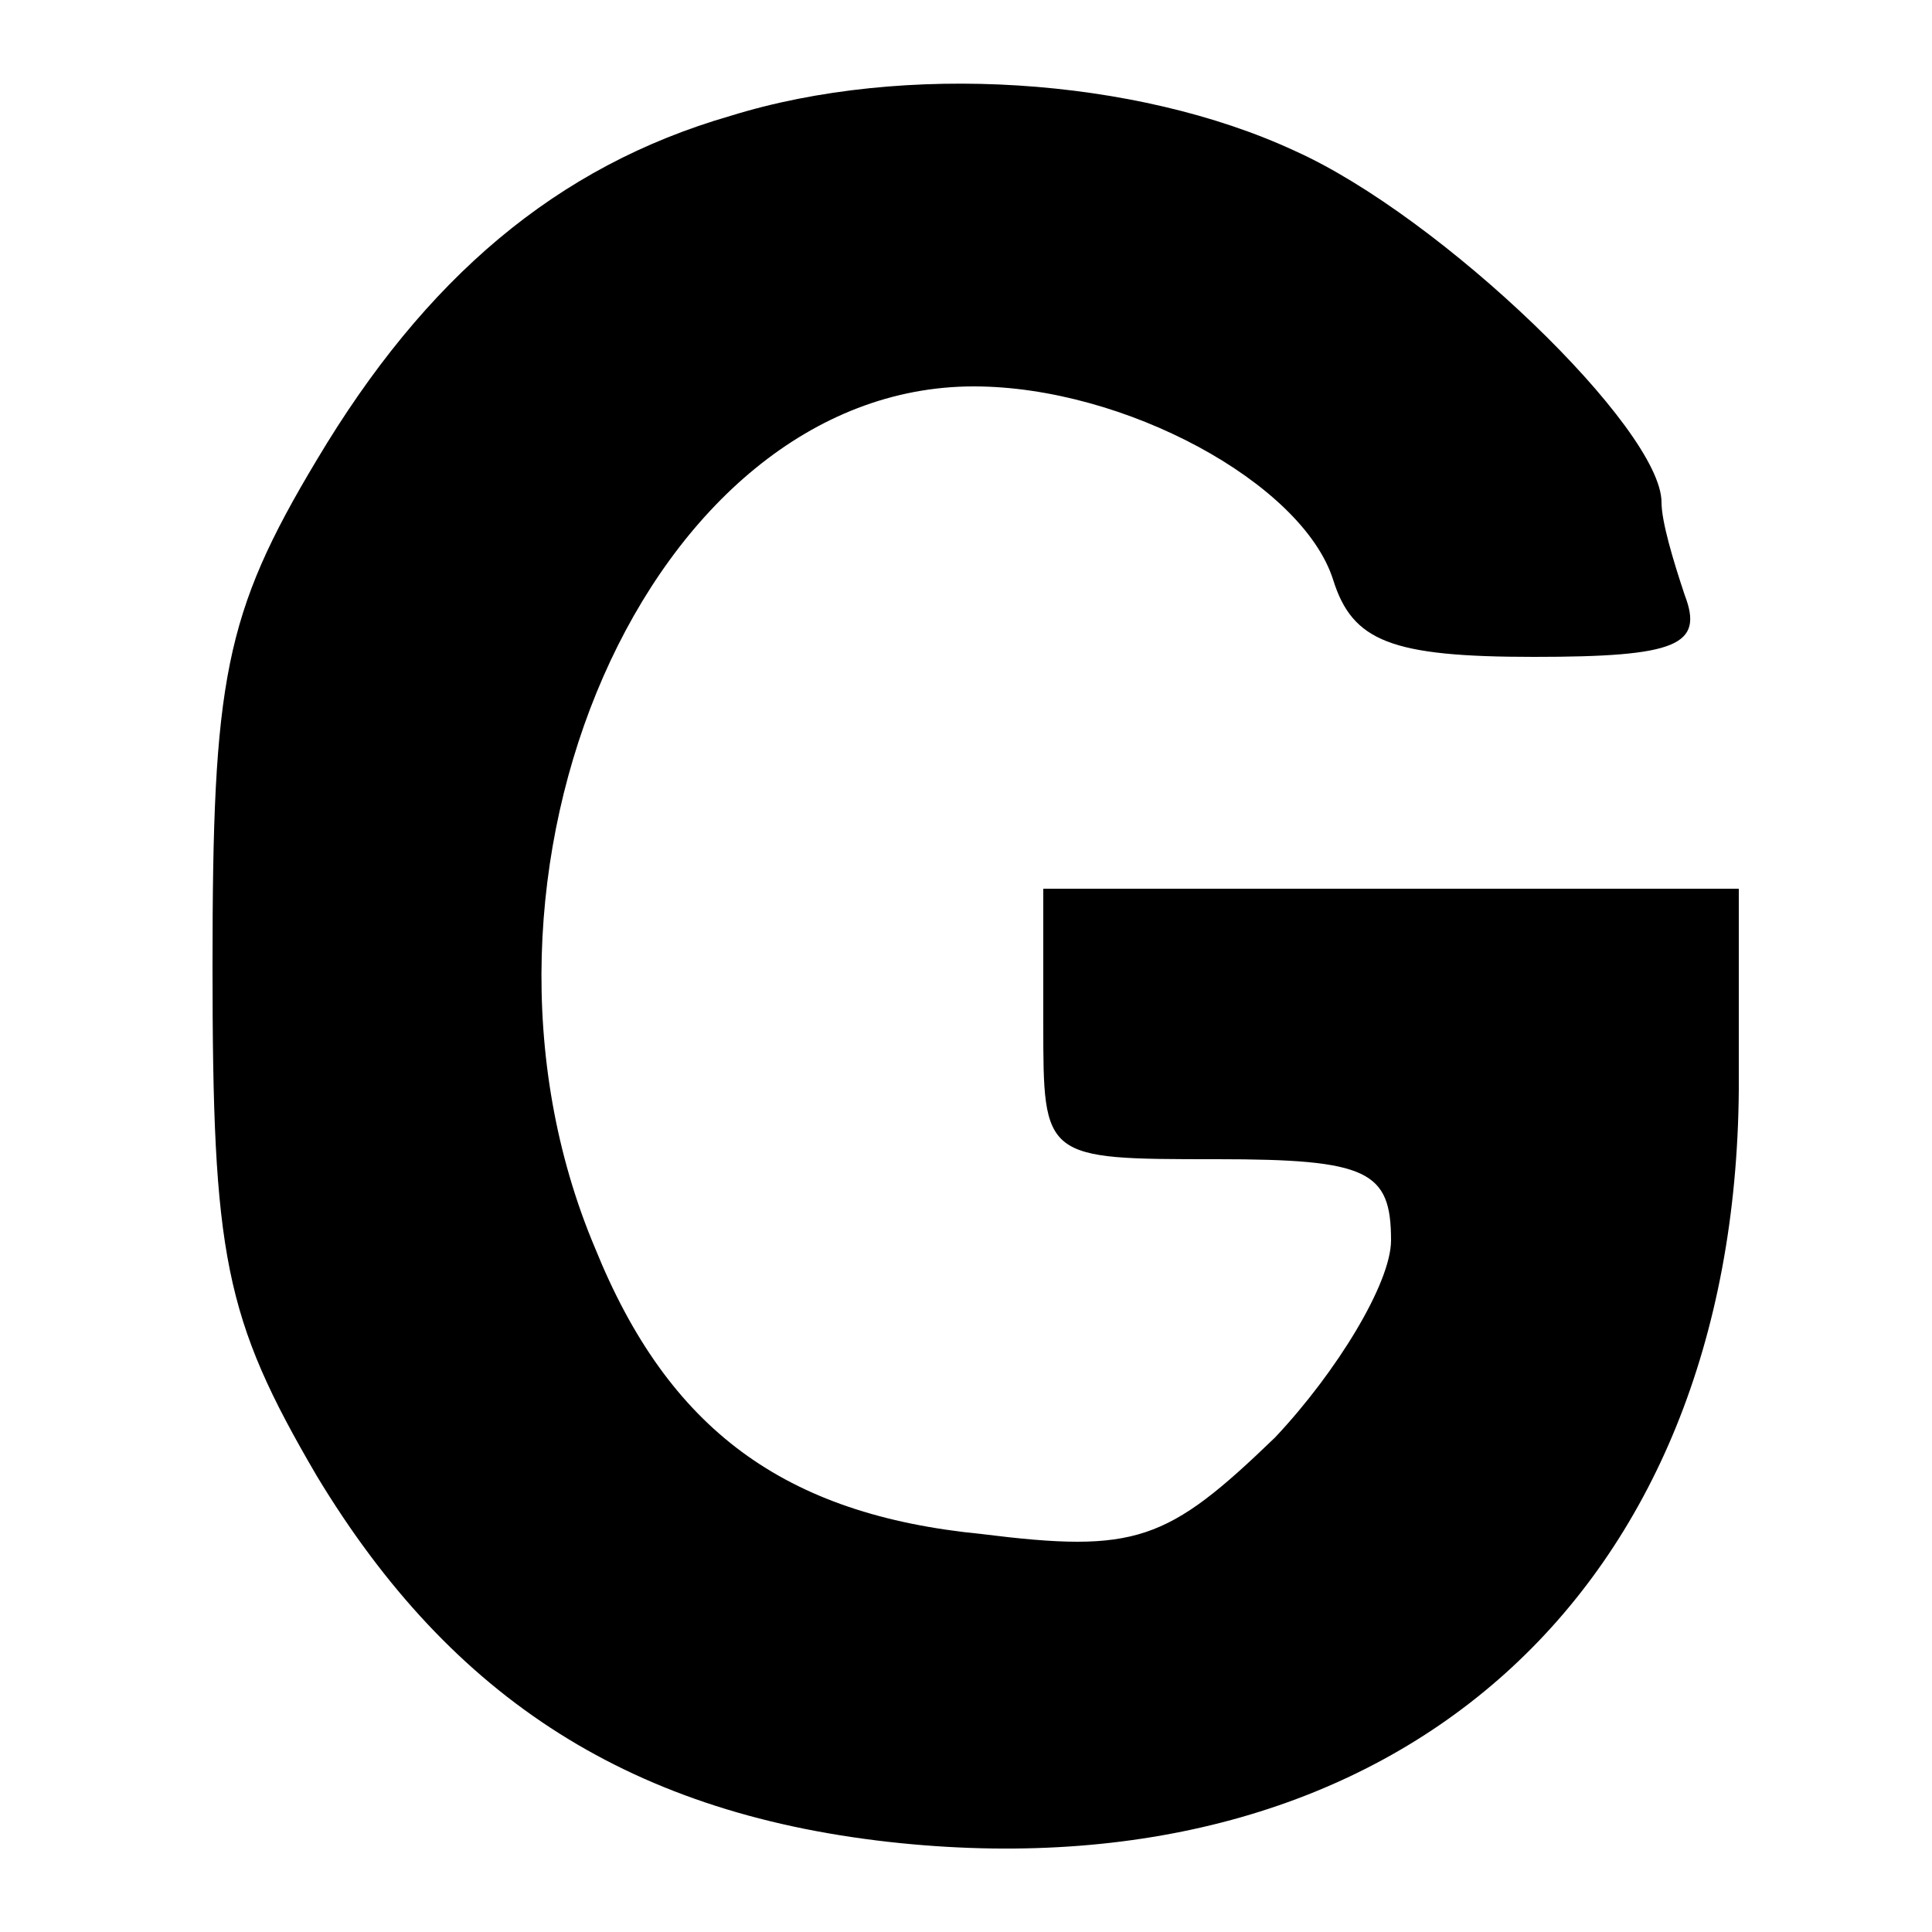
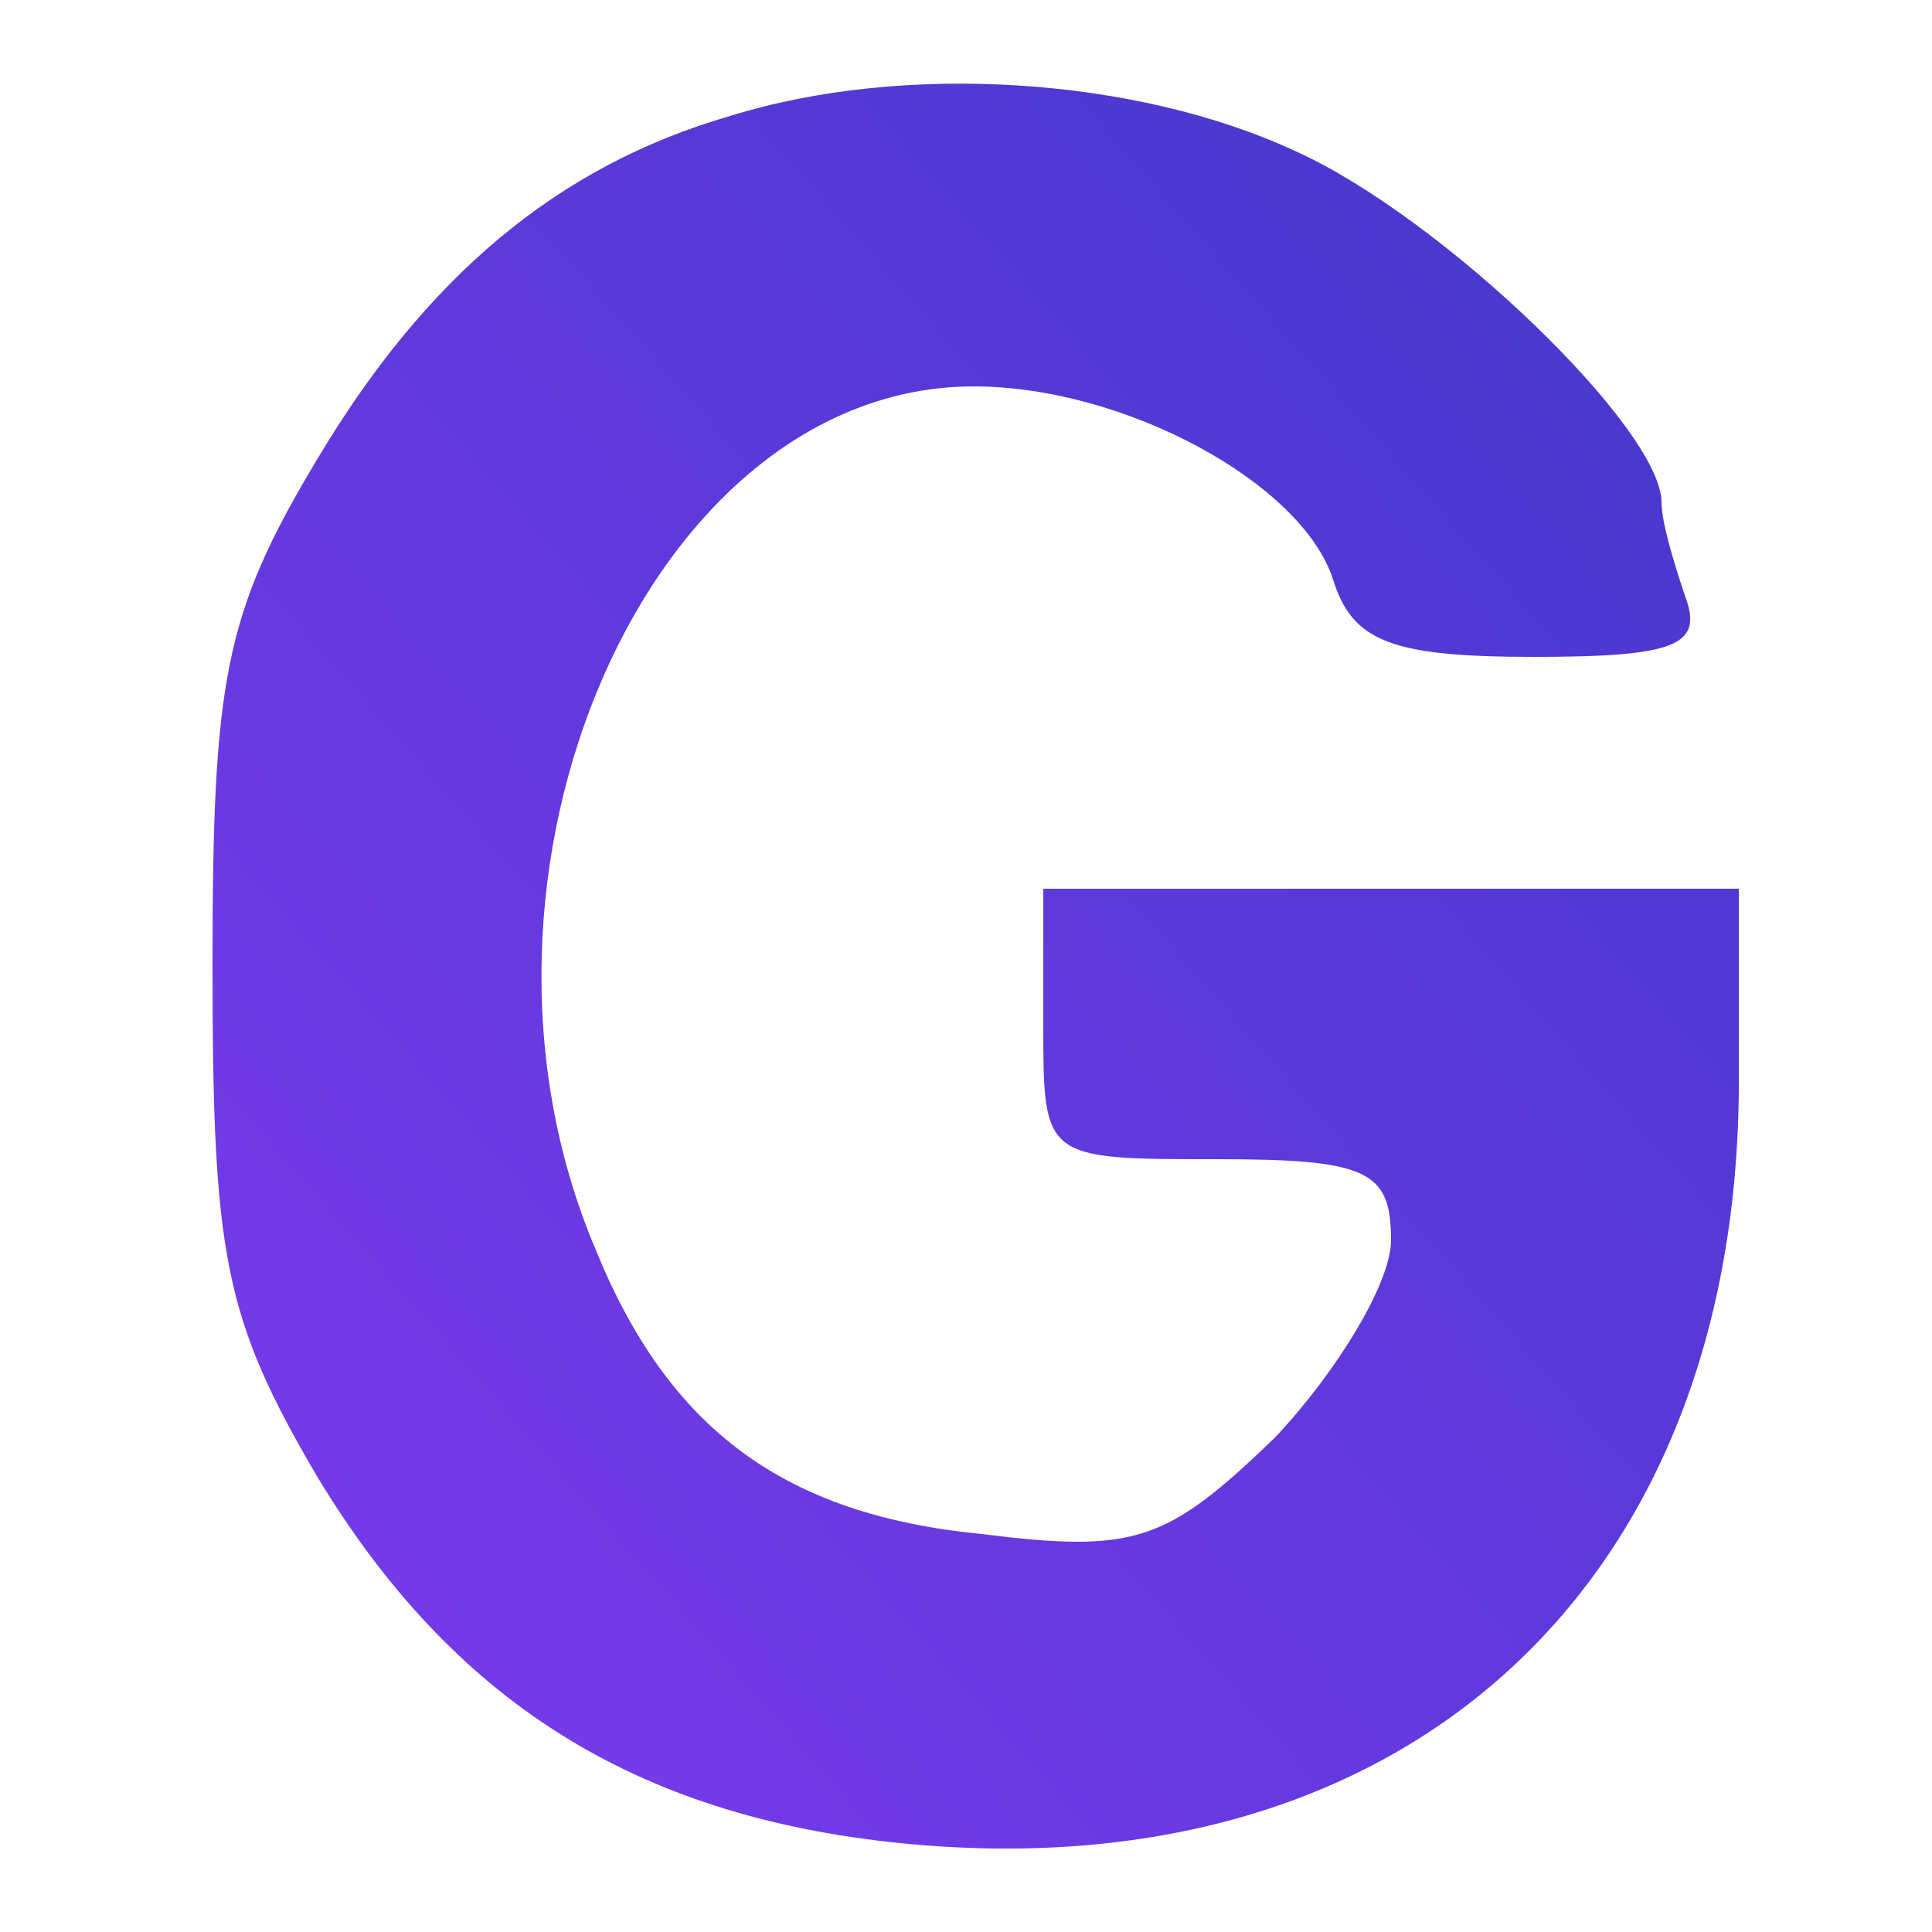
- <svg xmlns="http://www.w3.org/2000/svg" version="1.0" width="50pt" height="50pt" viewBox="0 0 50 50" preserveAspectRatio="xMidYMid meet">
-   <g transform="translate(0,50) scale(0.1,-0.1)" fill="#000000" stroke="none">
-     <path d="M189 470 c-45 -13 -79 -42 -107 -89 -24 -40 -27 -57 -27 -131 0 -75 3 -91 27 -132 35 -58 82 -88 151 -95 129 -13 216 65 217 195 l0 52 -90 0 -90 0 0 -35 c0 -35 0 -35 45 -35 39 0 45 -3 45 -21 0 -11 -14 -34 -30 -51 -28 -27 -36 -30 -76 -25 -51 5 -81 27 -100 74 -41 97 14 223 98 223 39 0 85 -25 93 -50 5 -16 15 -20 52 -20 37 0 44 3 39 16 -3 9 -6 19 -6 24 0 19 -57 74 -95 91 -41 19 -101 23 -146 9z" />
+ <svg xmlns="http://www.w3.org/2000/svg" version="1.0" width="50" height="50" viewBox="0 0 50 50">
+   <defs>
+     <linearGradient id="grad" x1="0%" y1="0%" x2="100%" y2="100%">
+       <stop offset="0%" style="stop-color:#7C3AED;stop-opacity:1" />
+       <stop offset="100%" style="stop-color:#4338CA;stop-opacity:1" />
+     </linearGradient>
+   </defs>
+   <g transform="translate(0,50) scale(0.1,-0.1)">
+     <path d="M189 470 c-45 -13 -79 -42 -107 -89 -24 -40 -27 -57 -27 -131 0 -75     3 -91 27 -132 35 -58 82 -88 151 -95 129 -13 216 65 217 195 l0 52 -90 0 -90     0 0 -35 c0 -35 0 -35 45 -35 39 0 45 -3 45 -21 0 -11 -14 -34 -30 -51 -28 -27     -36 -30 -76 -25 -51 5 -81 27 -100 74 -41 97 14 223 98 223 39 0 85 -25 93     -50 5 -16 15 -20 52 -20 37 0 44 3 39 16 -3 9 -6 19 -6 24 0 19 -57 74 -95 91     -41 19 -101 23 -146 9z" fill="url(#grad)" />
  </g>
</svg>
